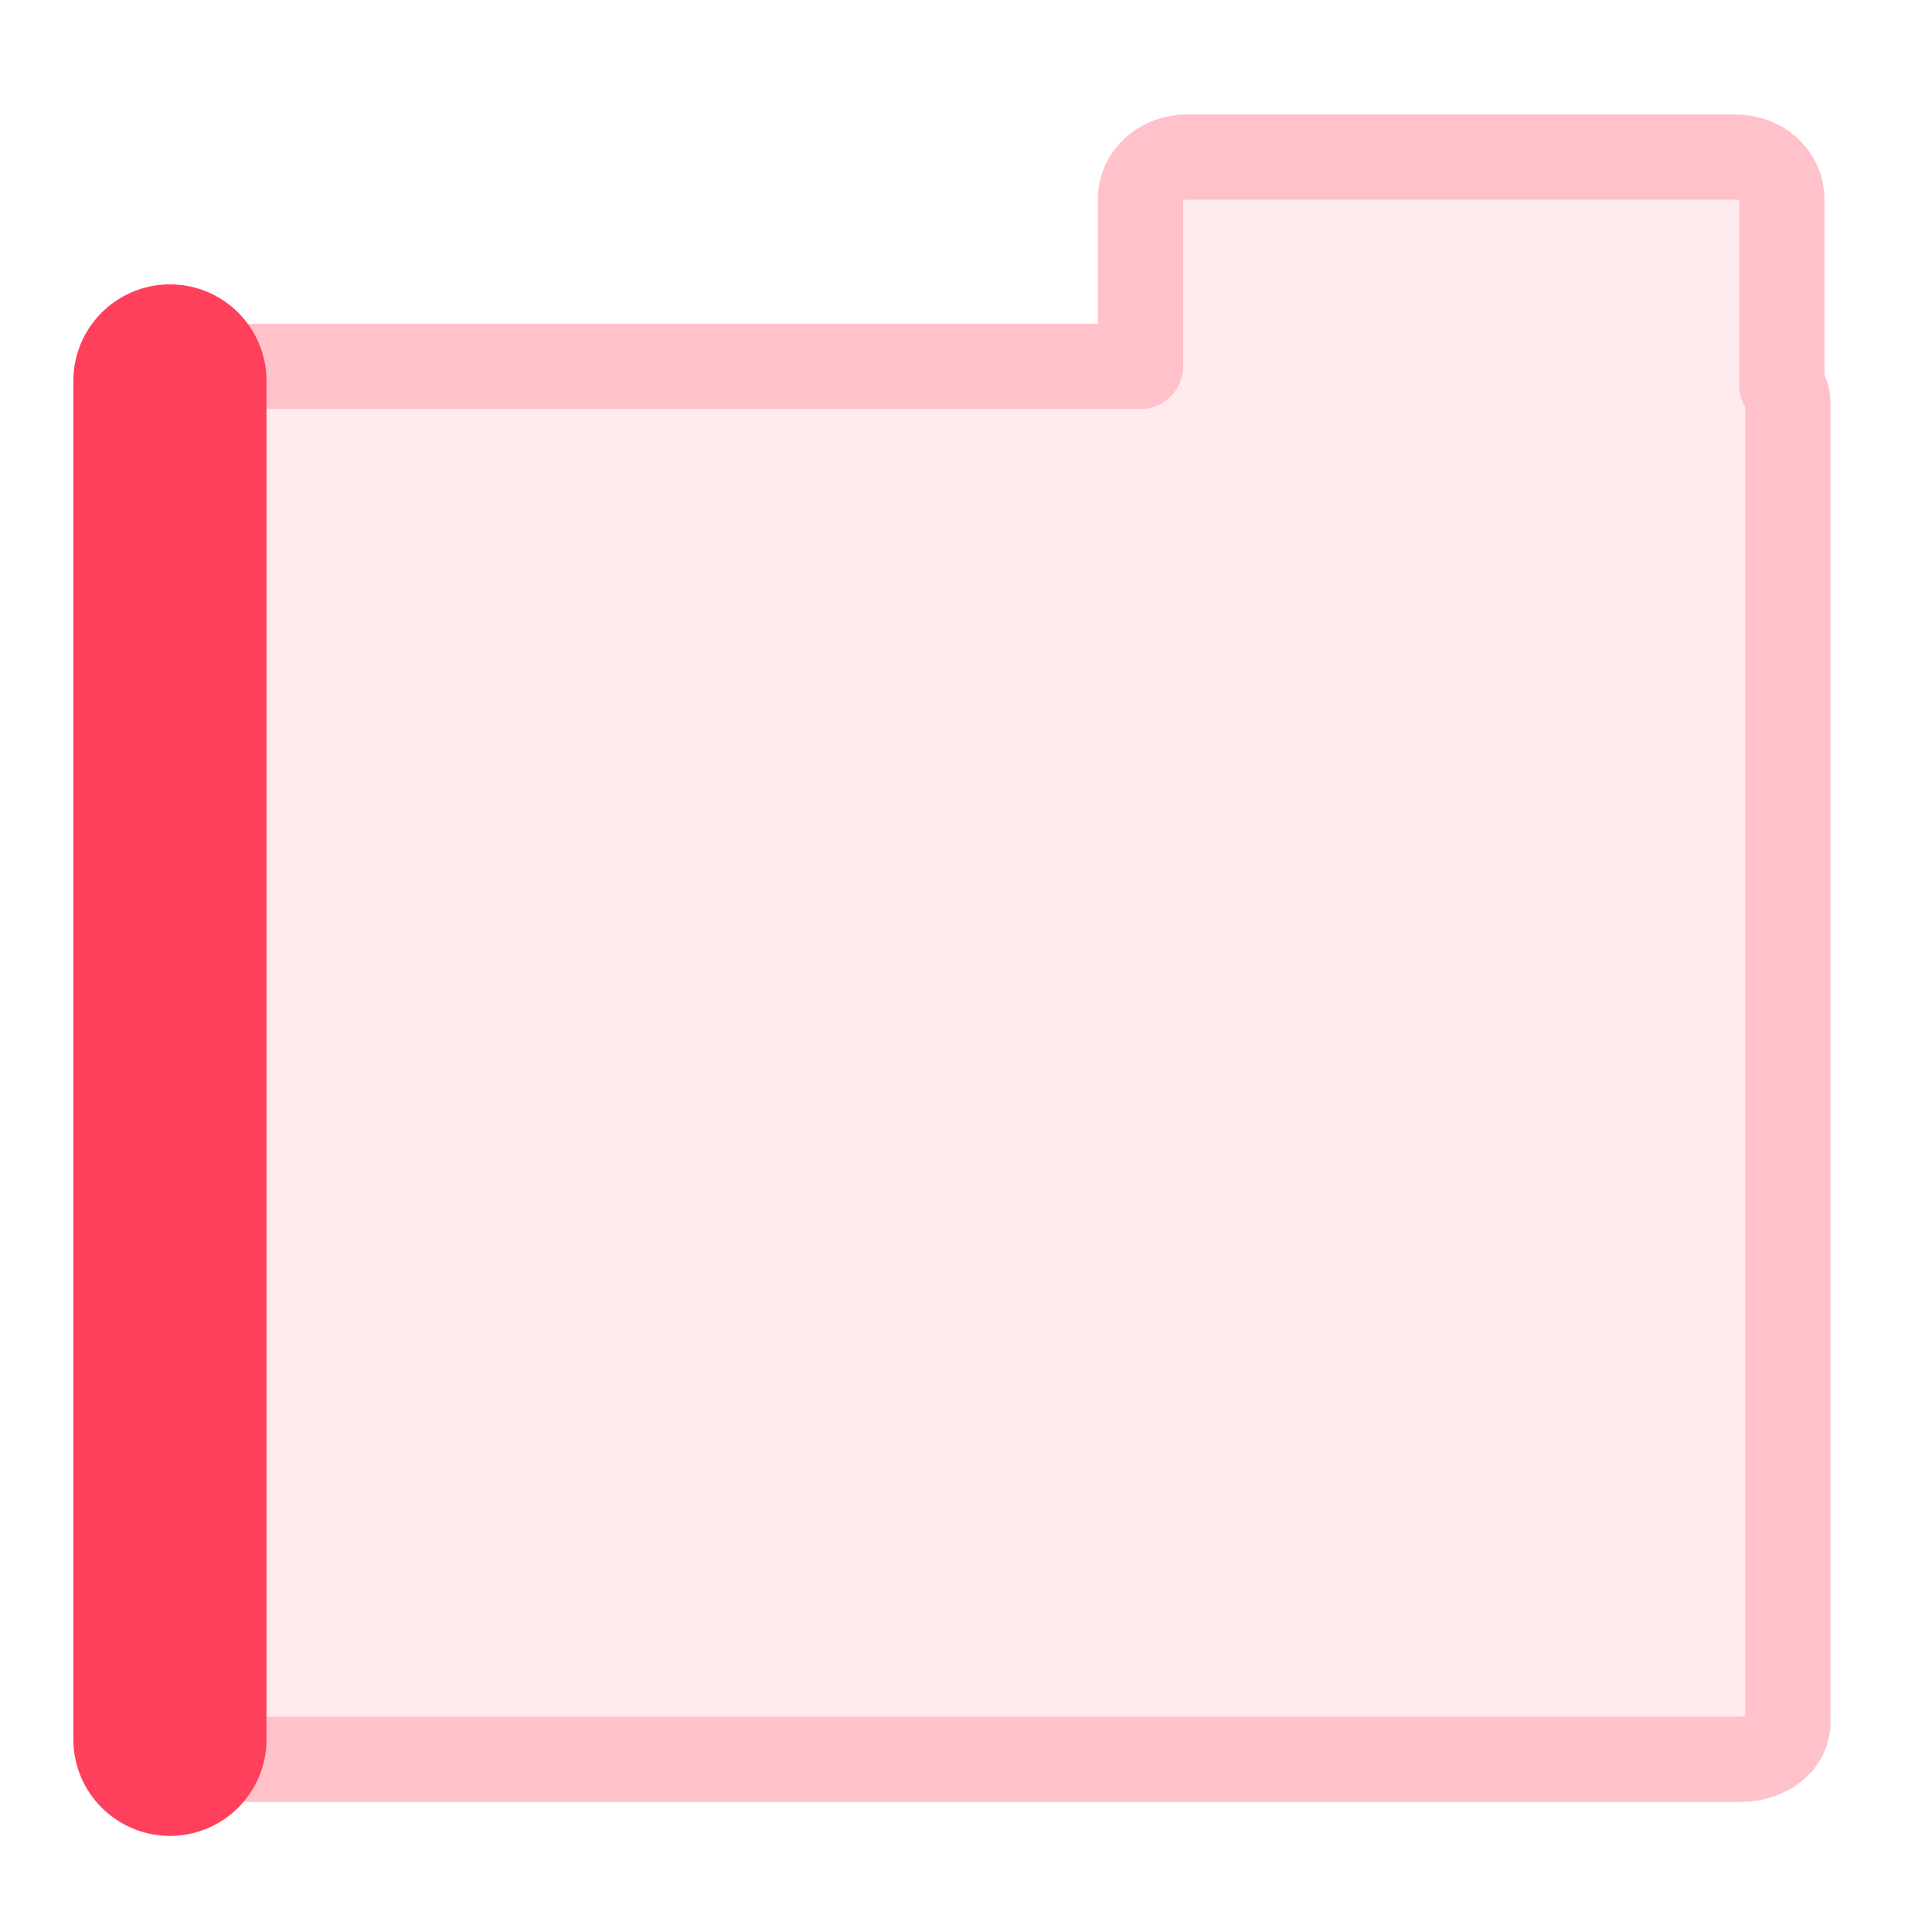
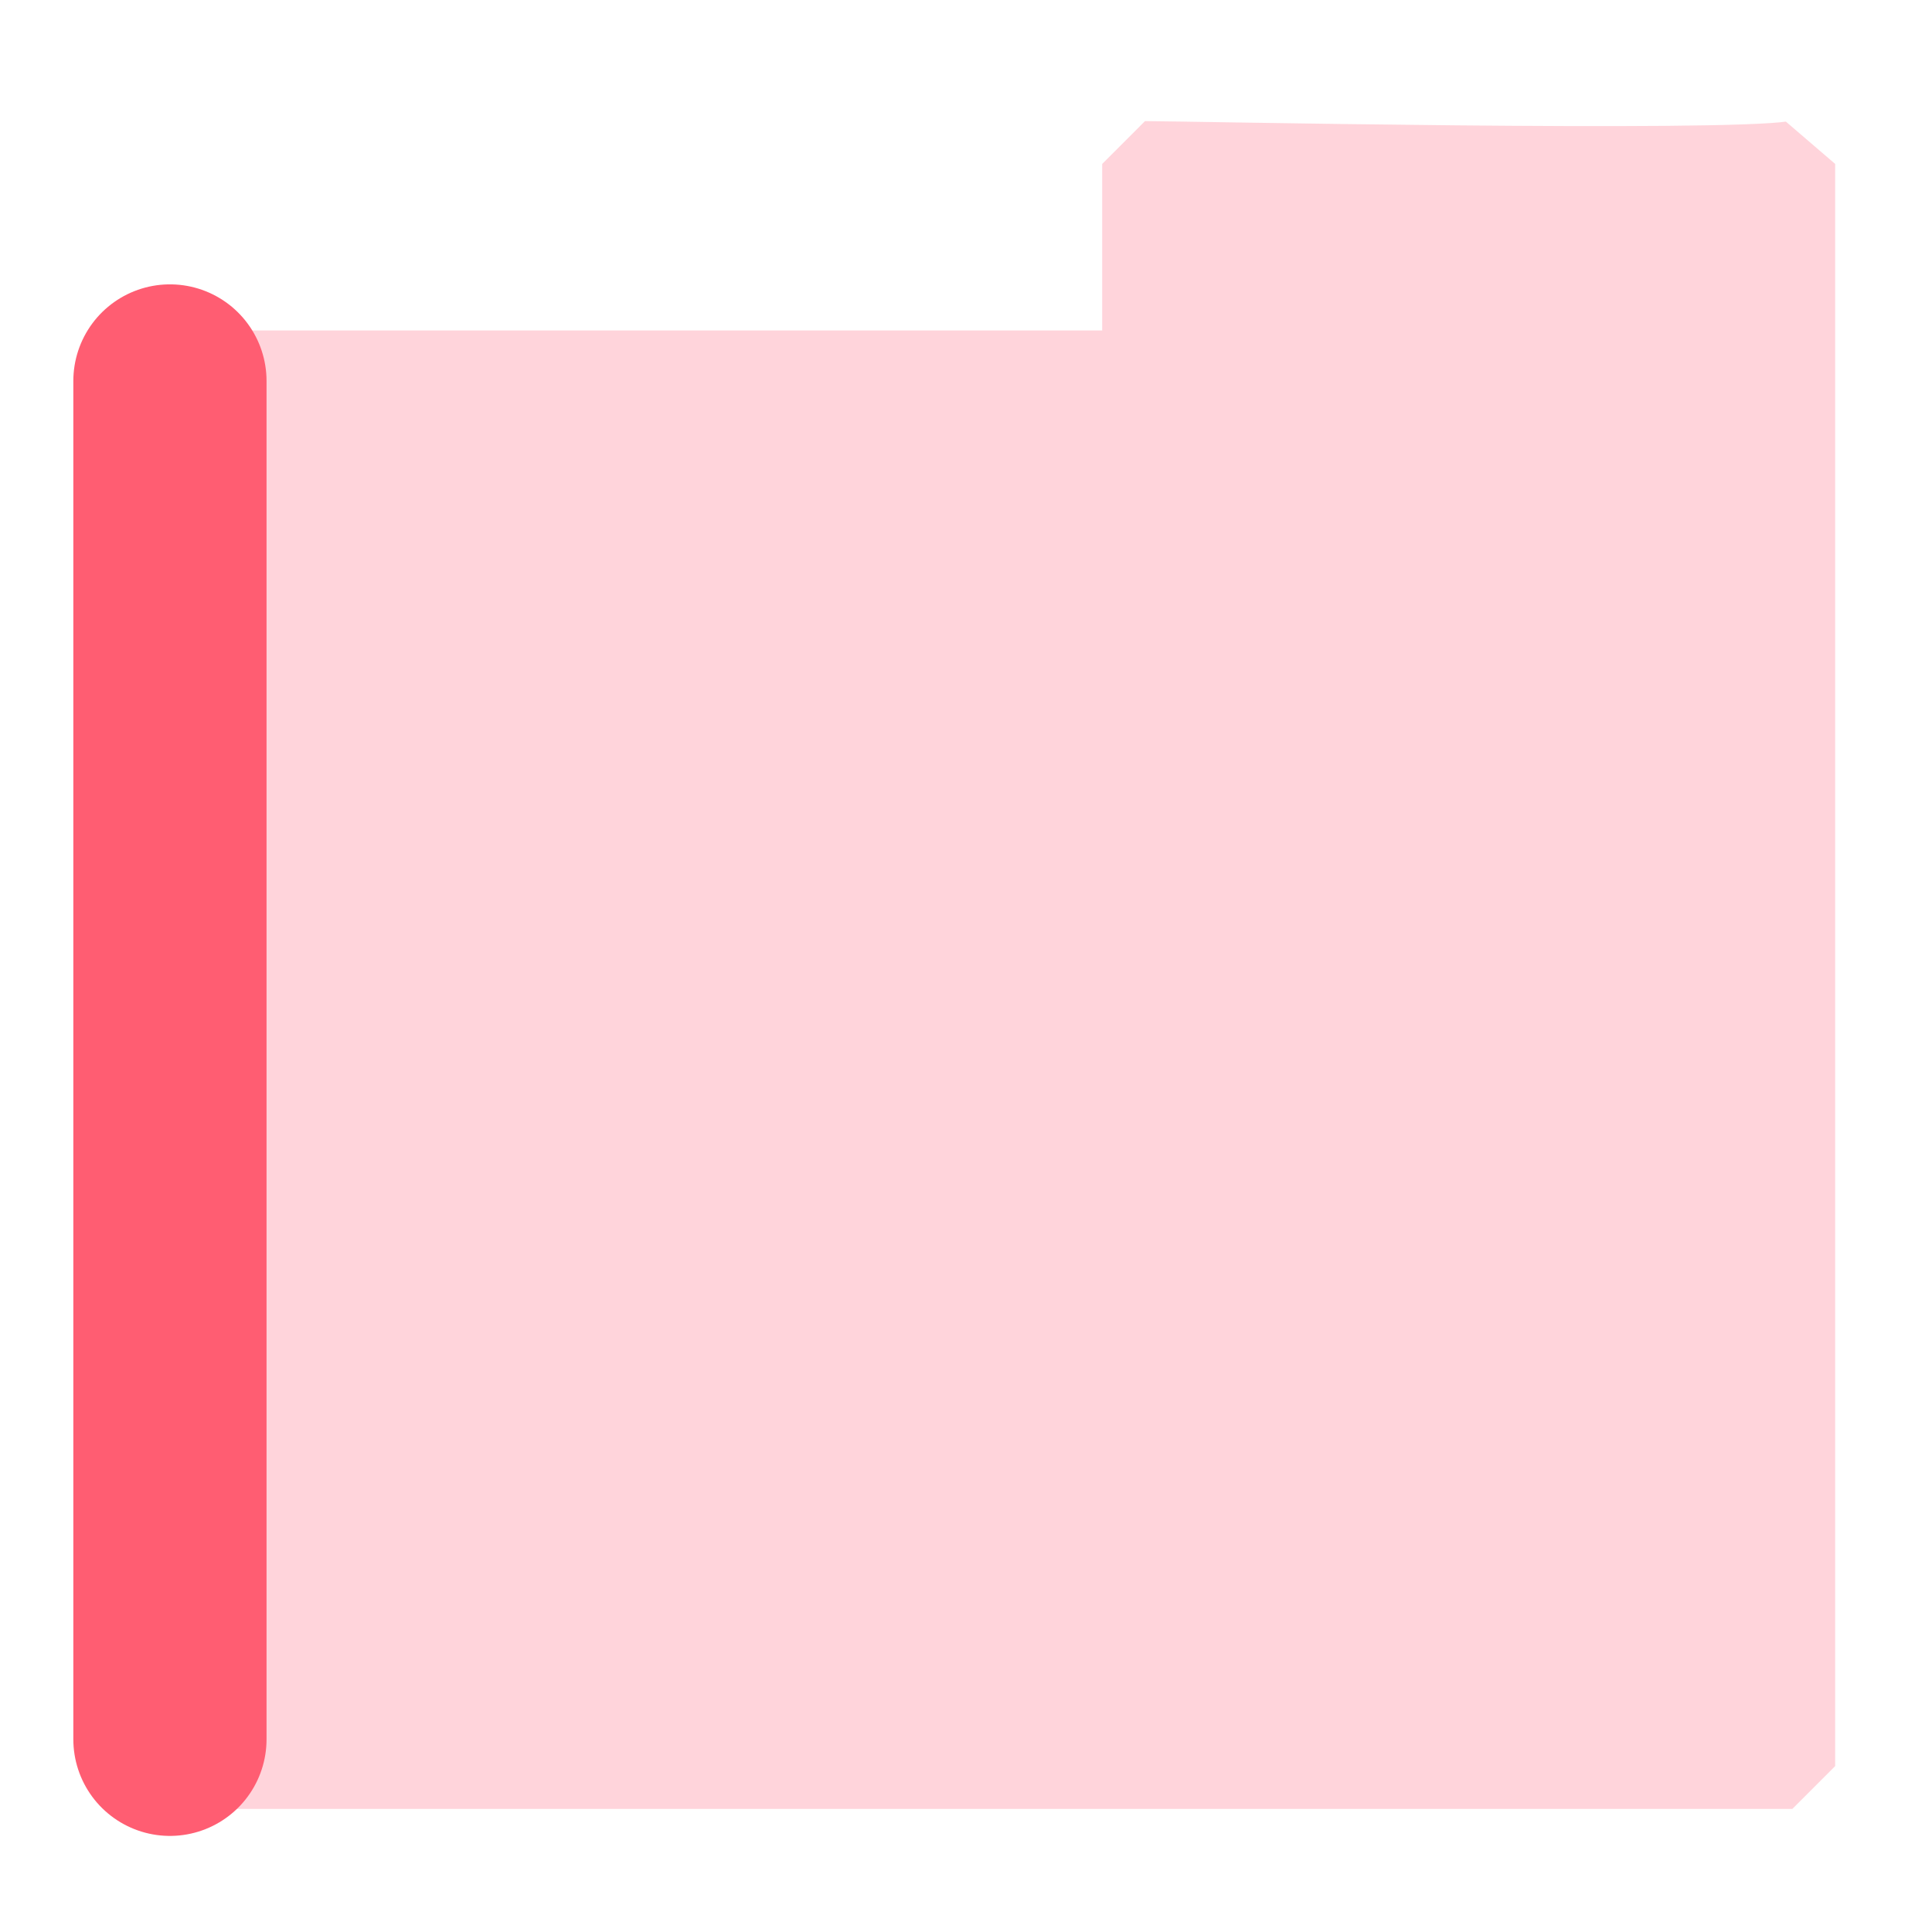
- <svg xmlns="http://www.w3.org/2000/svg" width="500" height="500" viewBox="0 0 500 500" version="1.1" id="svg1">
+ <svg xmlns="http://www.w3.org/2000/svg" width="500" height="500" viewBox="0 0 500 500" version="1.1" id="svg1" xml:space="preserve">
  <defs id="defs1">
    <linearGradient id="swatch61">
      <stop style="stop-color:#5090d0;stop-opacity:1;" offset="0" id="stop61" />
    </linearGradient>
    <linearGradient id="swatch30">
      <stop style="stop-color:#f9f9f9;stop-opacity:1;" offset="0" id="stop30" />
    </linearGradient>
  </defs>
  <g id="layer1">
-     <path id="rect53-0" style="fill:#ff405c;fill-opacity:0.314;fill-rule:nonzero;stroke:#ff405c;stroke-width:22.062;stroke-linecap:butt;stroke-linejoin:round;stroke-dasharray:none;stroke-opacity:1;paint-order:markers fill stroke;opacity:0.322" d="m 462.687,104.22 c 0,-1.649 -0.591,-3.173 -1.547,-4.518 v -48.27 c 0,-5.973 -5.364,-10.781 -12.025,-10.781 H 307.184 c -6.662,0 -12.023,4.808 -12.023,10.781 v 43.391 H 51.088 c -6.721,0 -12.131,4.191 -12.131,9.396 v 341.684 c 0,5.205 5.41,9.395 12.131,9.395 H 450.557 c 6.721,0 12.131,-4.189 12.131,-9.395 z" />
-     <path style="fill:none;stroke:#ff405c;stroke-width:50;stroke-linecap:round;stroke-linejoin:bevel;paint-order:markers fill stroke;stroke-opacity:1" d="M 43.979,450.132 V 98.591" id="path1" />
+     <path id="rect53-0-5" style="opacity:0.223;fill:#ff405c;fill-opacity:1;fill-rule:nonzero;stroke:#ff405c;stroke-width:22.162;stroke-linecap:butt;stroke-linejoin:bevel;stroke-miterlimit:10;stroke-dasharray:none;stroke-opacity:1;paint-order:normal" d="m 463.856,42.423 c -19.061,2.915 -158.178,0 -167.528,0 V 96.595 L 40.125,96.595 V 457.07 c 59.557,0 399.686,0 423.73,0 z" />
+     <path style="fill:none;stroke:#ff5d72;stroke-width:50;stroke-linecap:round;stroke-linejoin:bevel;paint-order:markers fill stroke;stroke-opacity:1" d="M 43.979,450.132 V 98.591" id="path1" />
  </g>
</svg>
